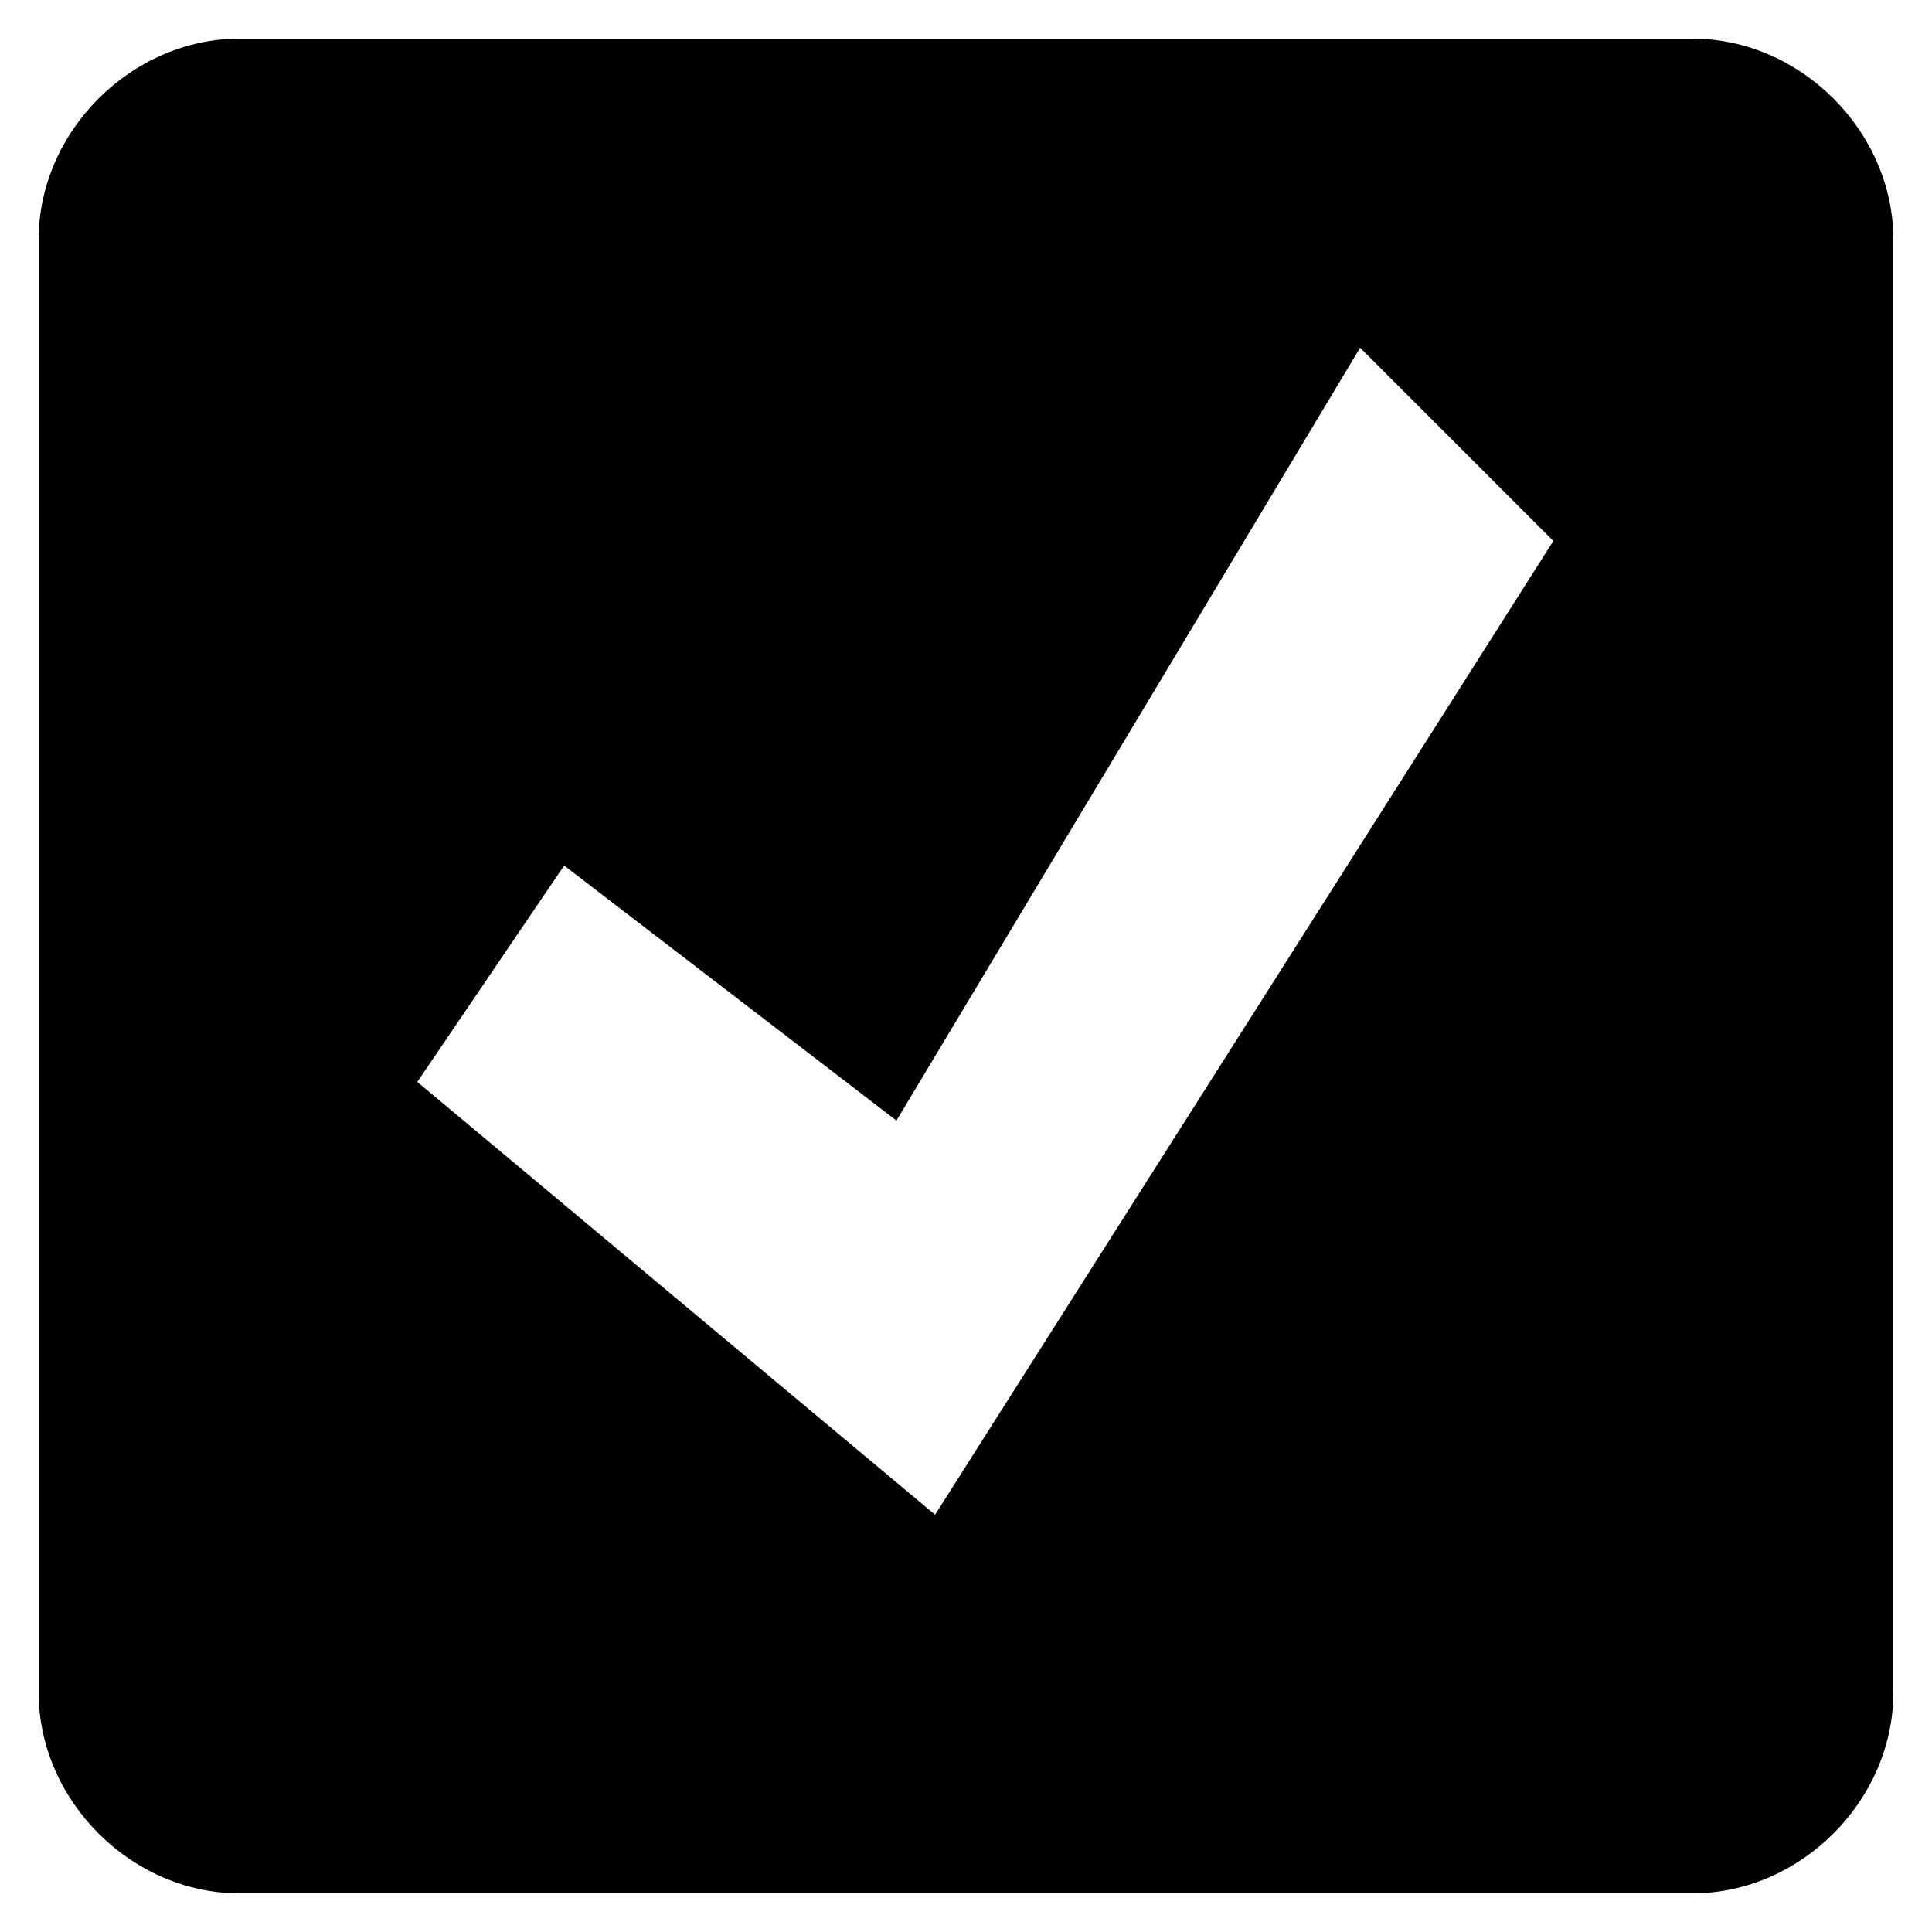
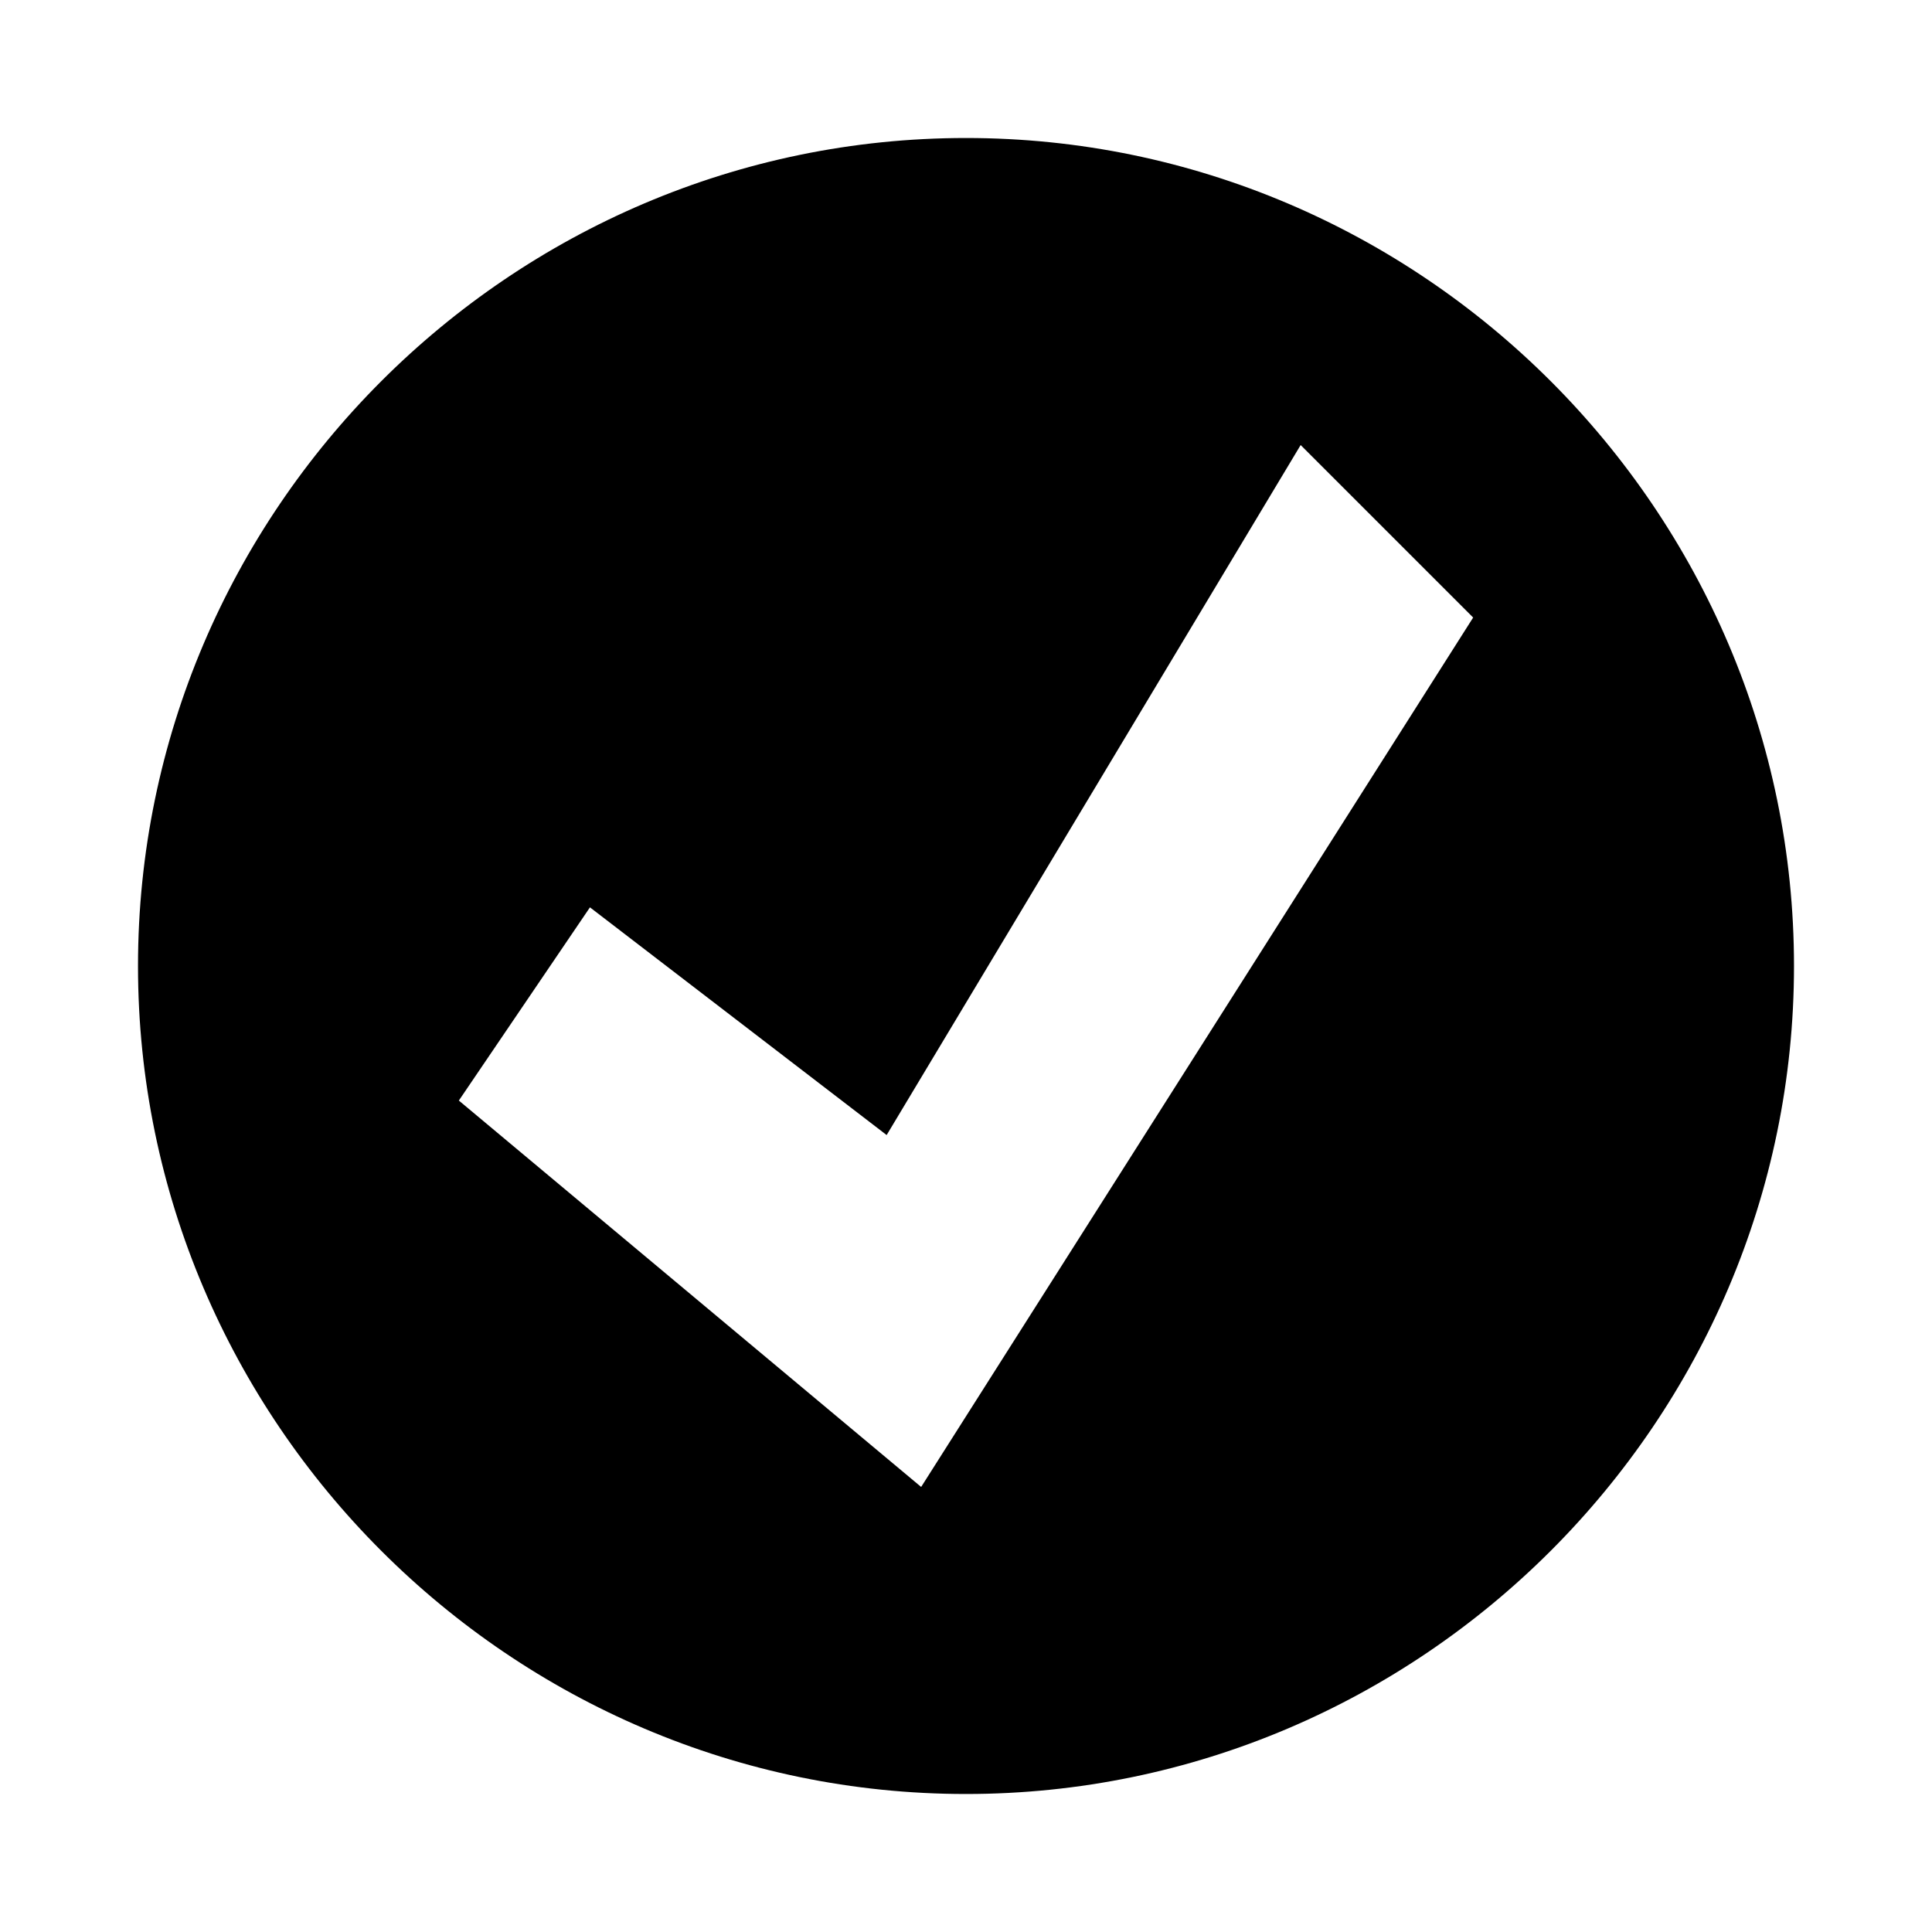
- <svg xmlns="http://www.w3.org/2000/svg" viewBox="0 0 25 25">
-   <path d="M21.9,0.5H3.1c-1.4,0-2.6,1.2-2.6,2.6v18.8c0,1.4,1.2,2.6,2.6,2.6h18.8c1.4,0,2.6-1.2,2.6-2.6V3.1  C24.5,1.7,23.3,0.5,21.9,0.5z M12.1,19.6L5.4,14l1.9-2.8l4.3,3.3l6-10L20.1,7L12.1,19.6z" />
+ <svg xmlns="http://www.w3.org/2000/svg" viewBox="0 0 28 28" style="enable-background:new 0 0 28 28;">
+   <path class="st0" d="M14,2C7.4,2,2,7.4,2,14s5.4,12,12,12s12-5.4,12-12S20.6,2,14,2z M13.35,21.55l-6.7-5.6l1.9-2.8l4.3,3.3l6-10  l2.5,2.5L13.35,21.55z" />
</svg>
